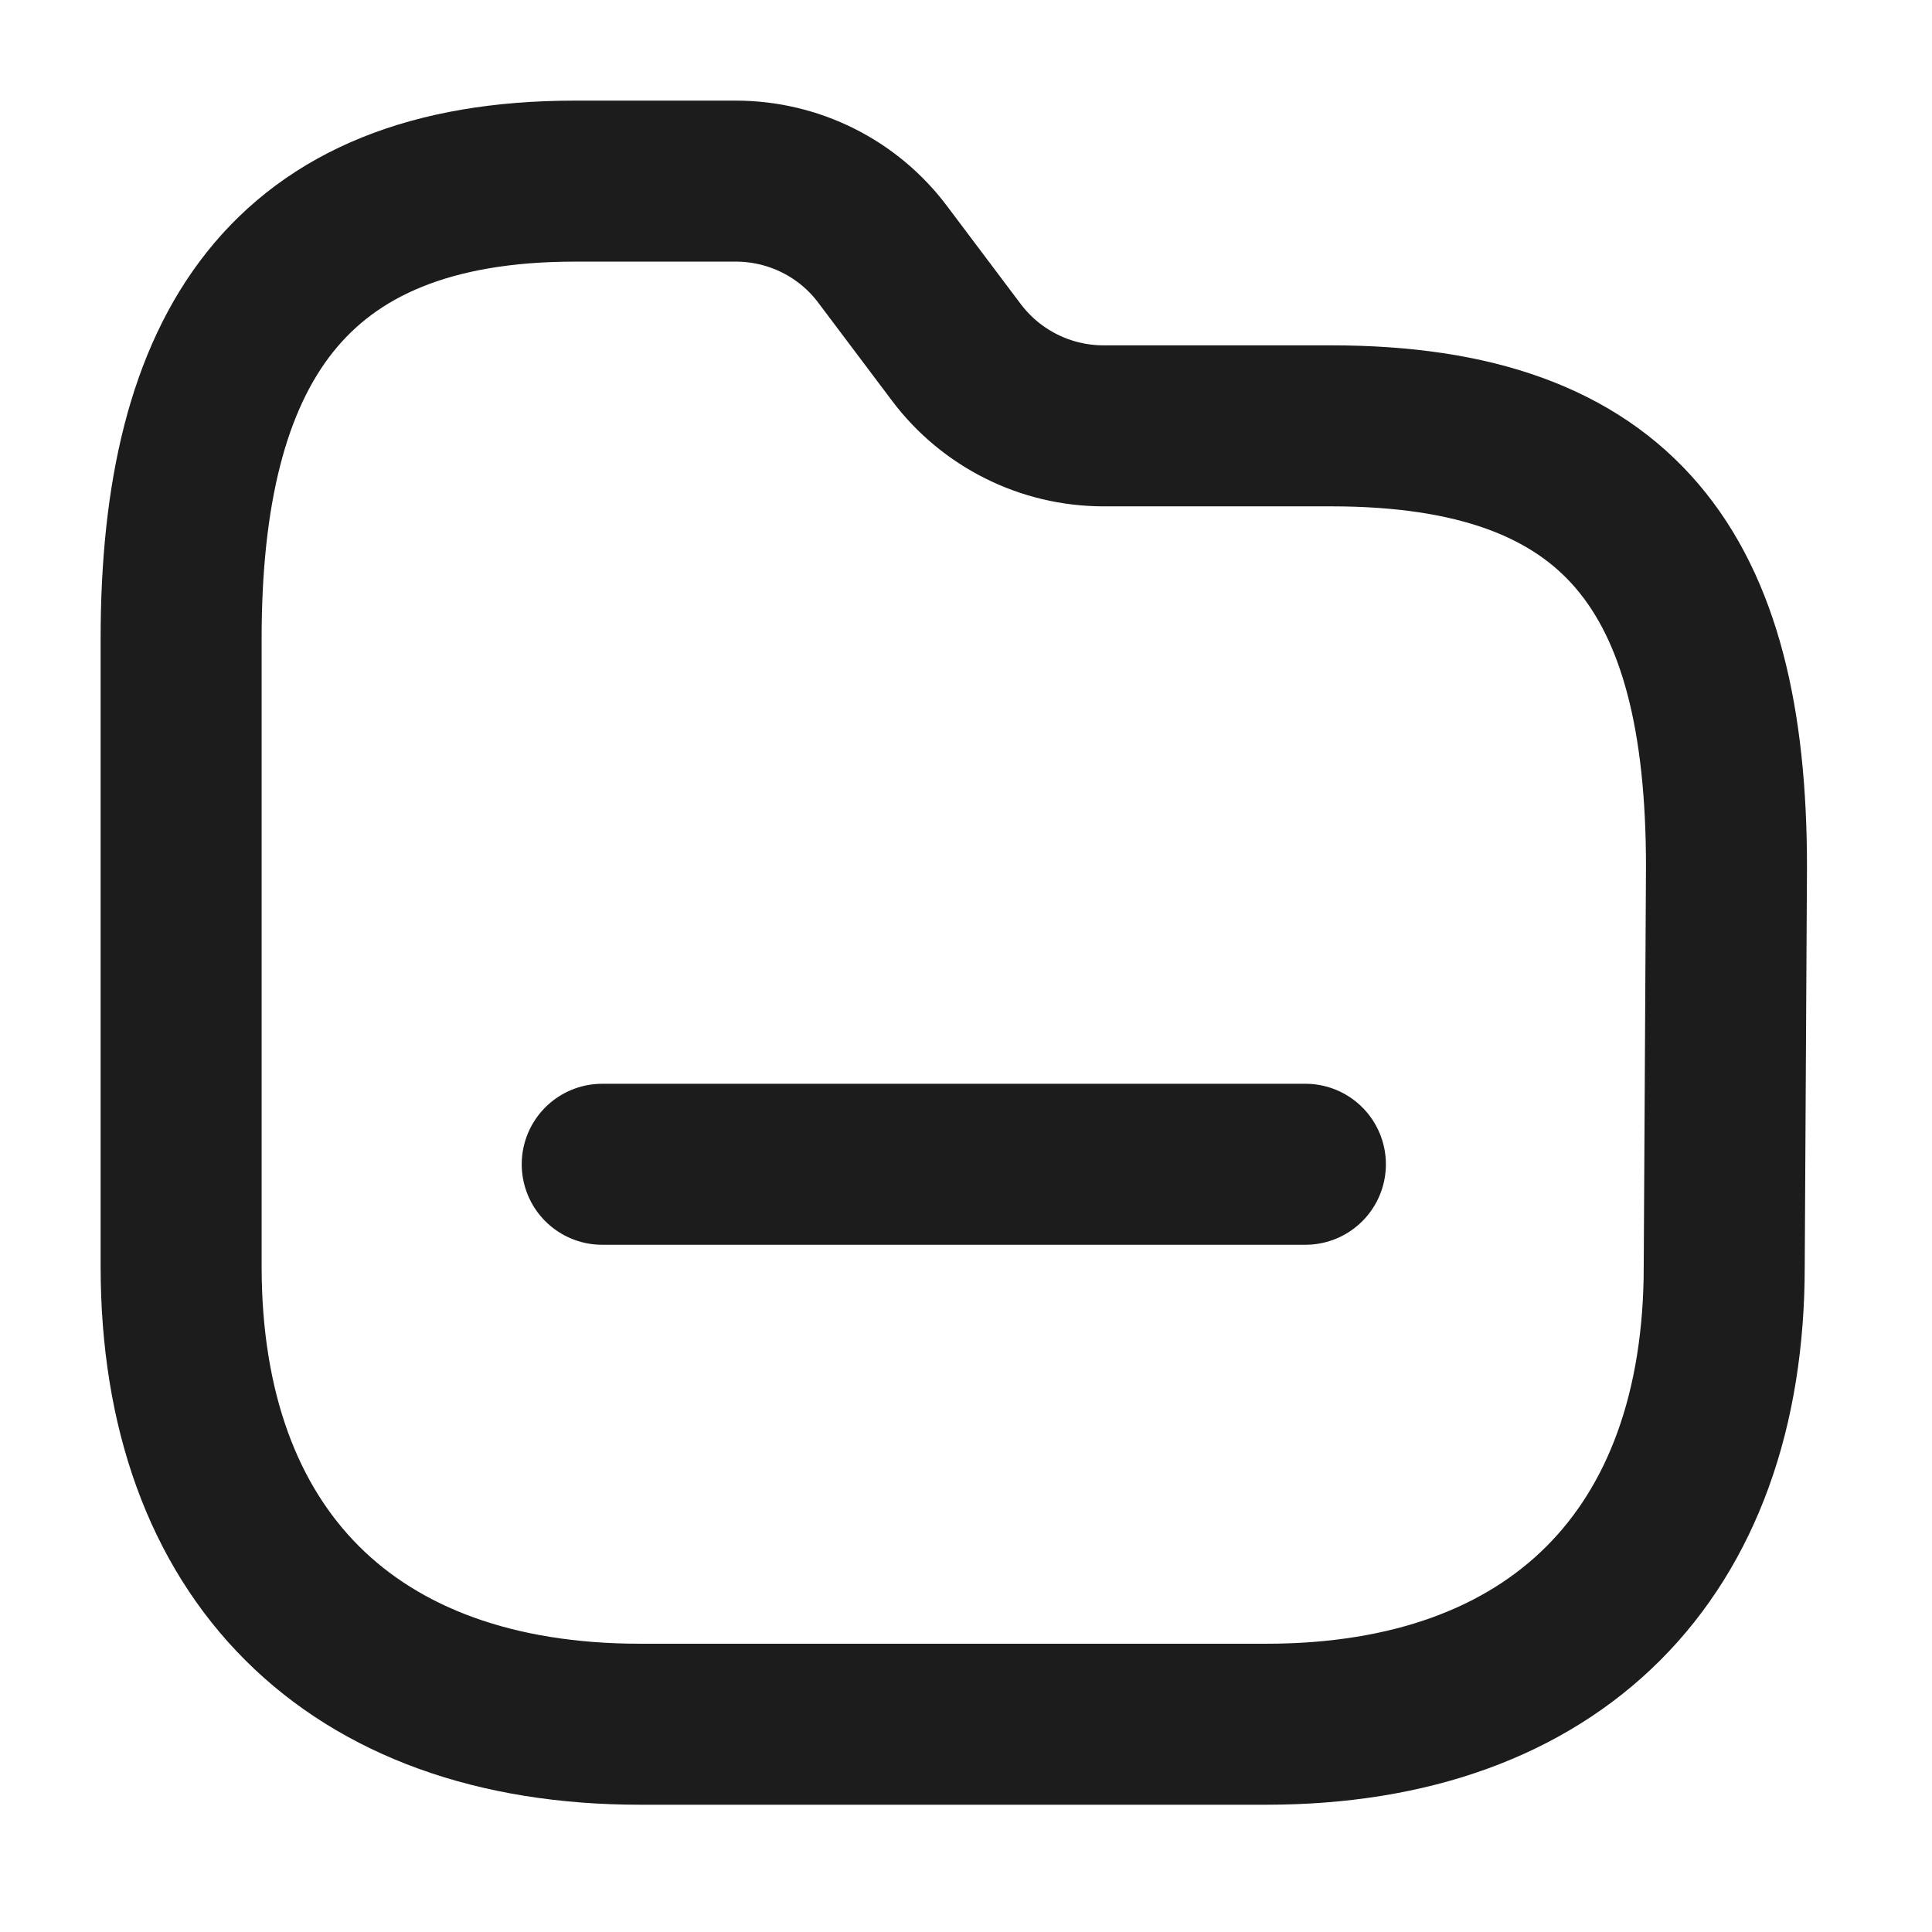
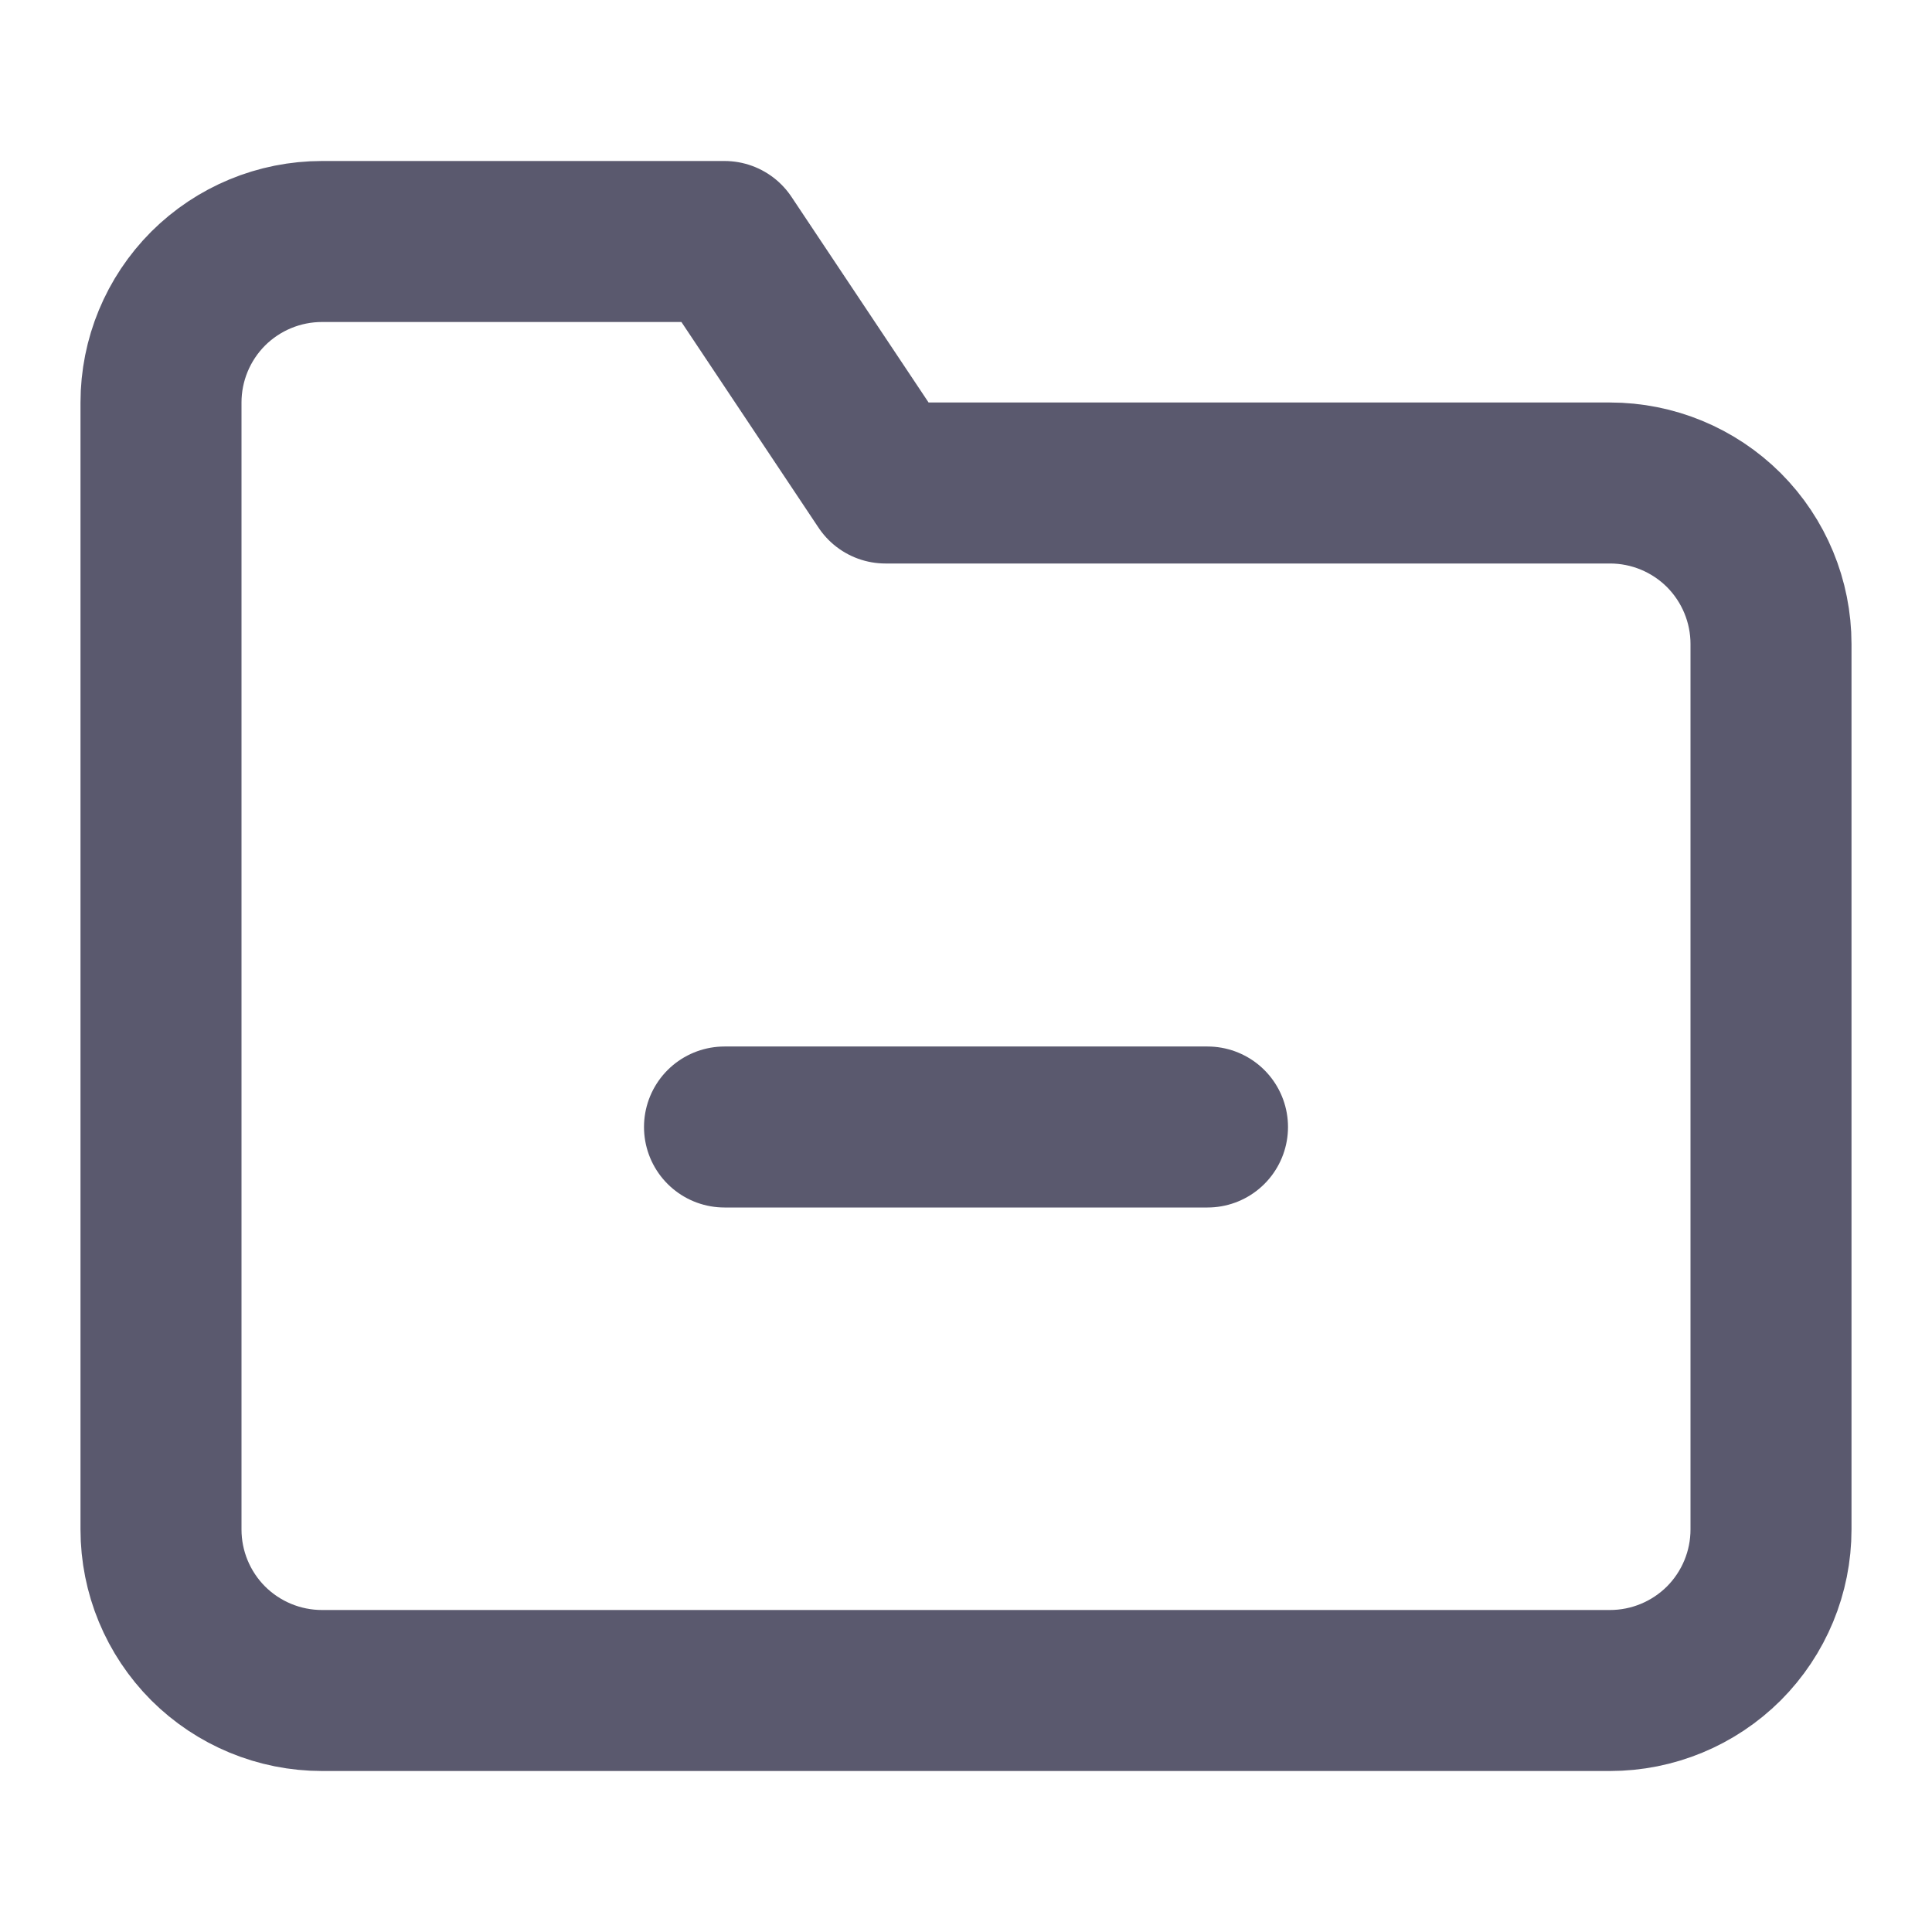
- <svg xmlns="http://www.w3.org/2000/svg" width="24" height="24" viewBox="0 0 24 24" fill="none">
-   <path fill-rule="evenodd" clip-rule="evenodd" d="M21.419 15.732C21.419 19.31 19.31 21.419 15.732 21.419H7.95C4.363 21.419 2.25 19.31 2.25 15.732V7.932C2.25 4.359 3.564 2.25 7.143 2.25H9.143C9.861 2.251 10.537 2.588 10.967 3.163L11.88 4.377C12.312 4.951 12.988 5.289 13.706 5.29H16.536C20.123 5.29 21.447 7.116 21.447 10.767L21.419 15.732Z" stroke="#1C1C1C" stroke-width="2" stroke-linecap="round" stroke-linejoin="round" />
-   <path d="M7.481 14.463H16.216" stroke="#1C1C1C" stroke-width="2" stroke-linecap="round" stroke-linejoin="round" />
+ <svg xmlns="http://www.w3.org/2000/svg" width="18" height="18" viewBox="0 0 18 18" fill="none">
+   <path d="M16.5 14.25C16.5 14.648 16.342 15.029 16.061 15.311C15.779 15.592 15.398 15.75 15 15.75H3C2.602 15.75 2.221 15.592 1.939 15.311C1.658 15.029 1.5 14.648 1.5 14.25V3.75C1.5 3.352 1.658 2.971 1.939 2.689C2.221 2.408 2.602 2.25 3 2.25H6.75L8.25 4.5H15C15.398 4.5 15.779 4.658 16.061 4.939C16.342 5.221 16.5 5.602 16.5 6V14.25Z" stroke="#5A596E" stroke-width="1.5" stroke-linecap="round" stroke-linejoin="round" />
+   <path d="M6.75 10.5H11.25" stroke="#5A596E" stroke-width="1.5" stroke-linecap="round" stroke-linejoin="round" />
</svg>
